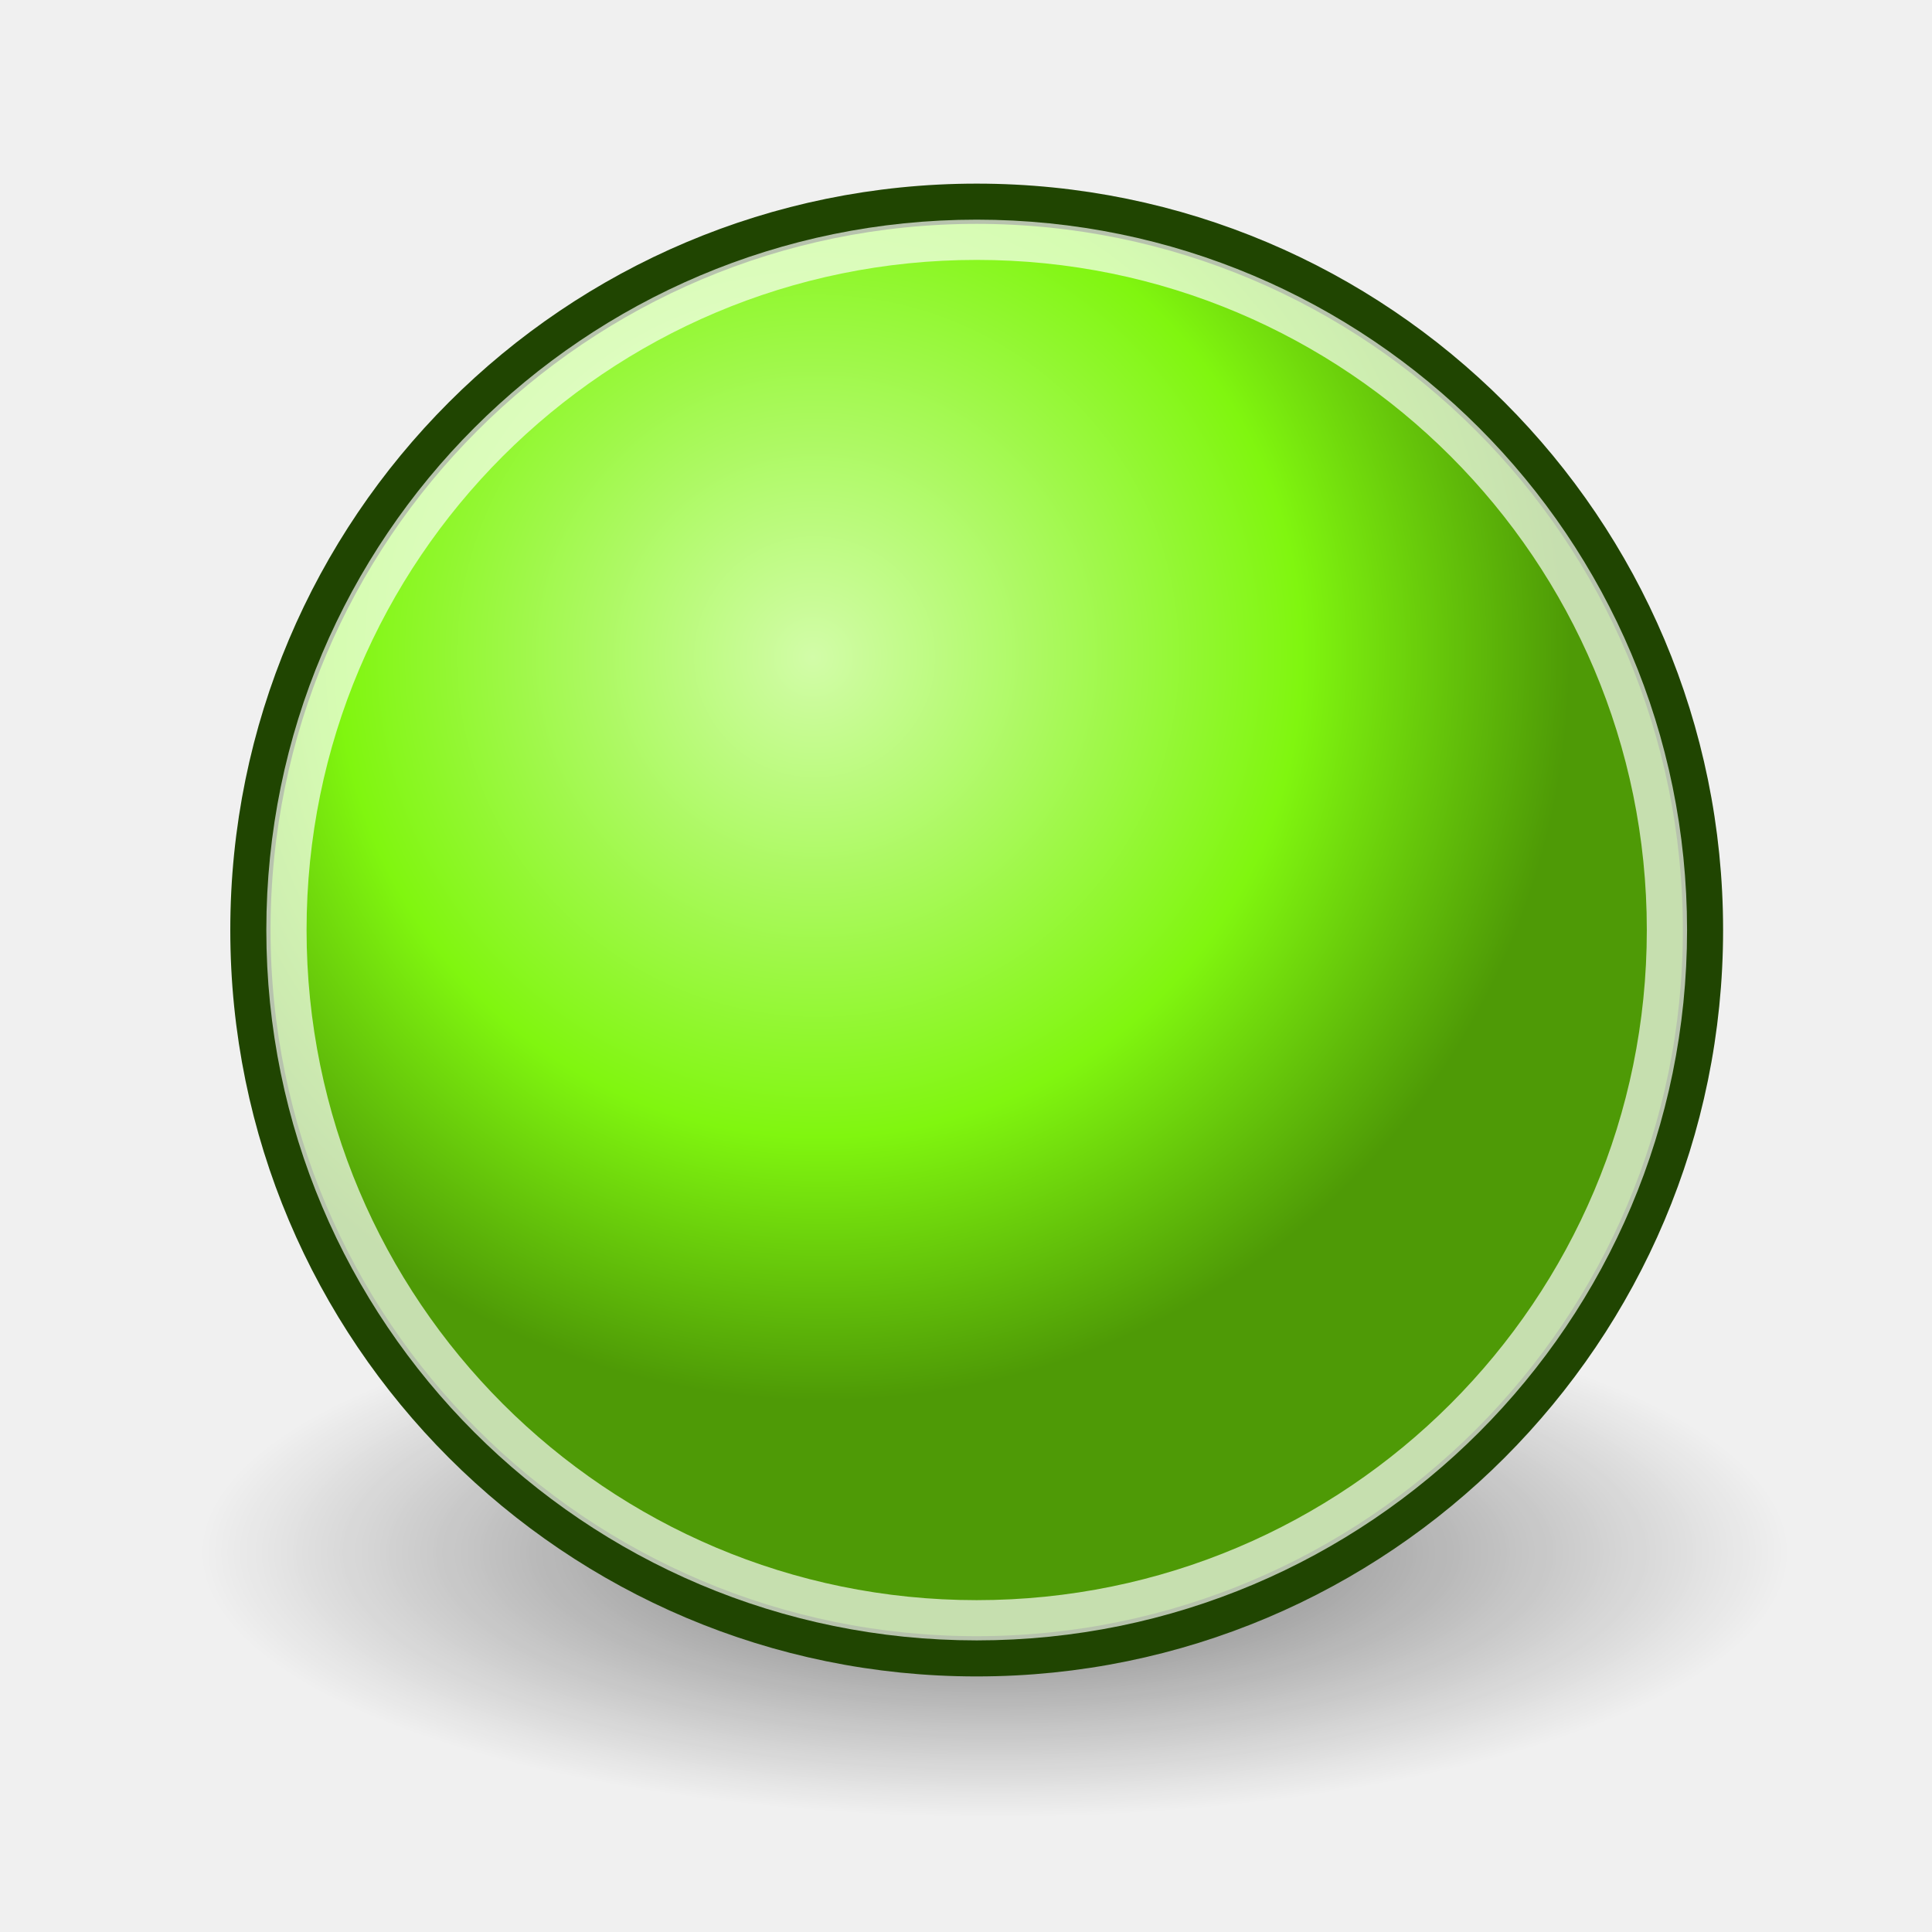
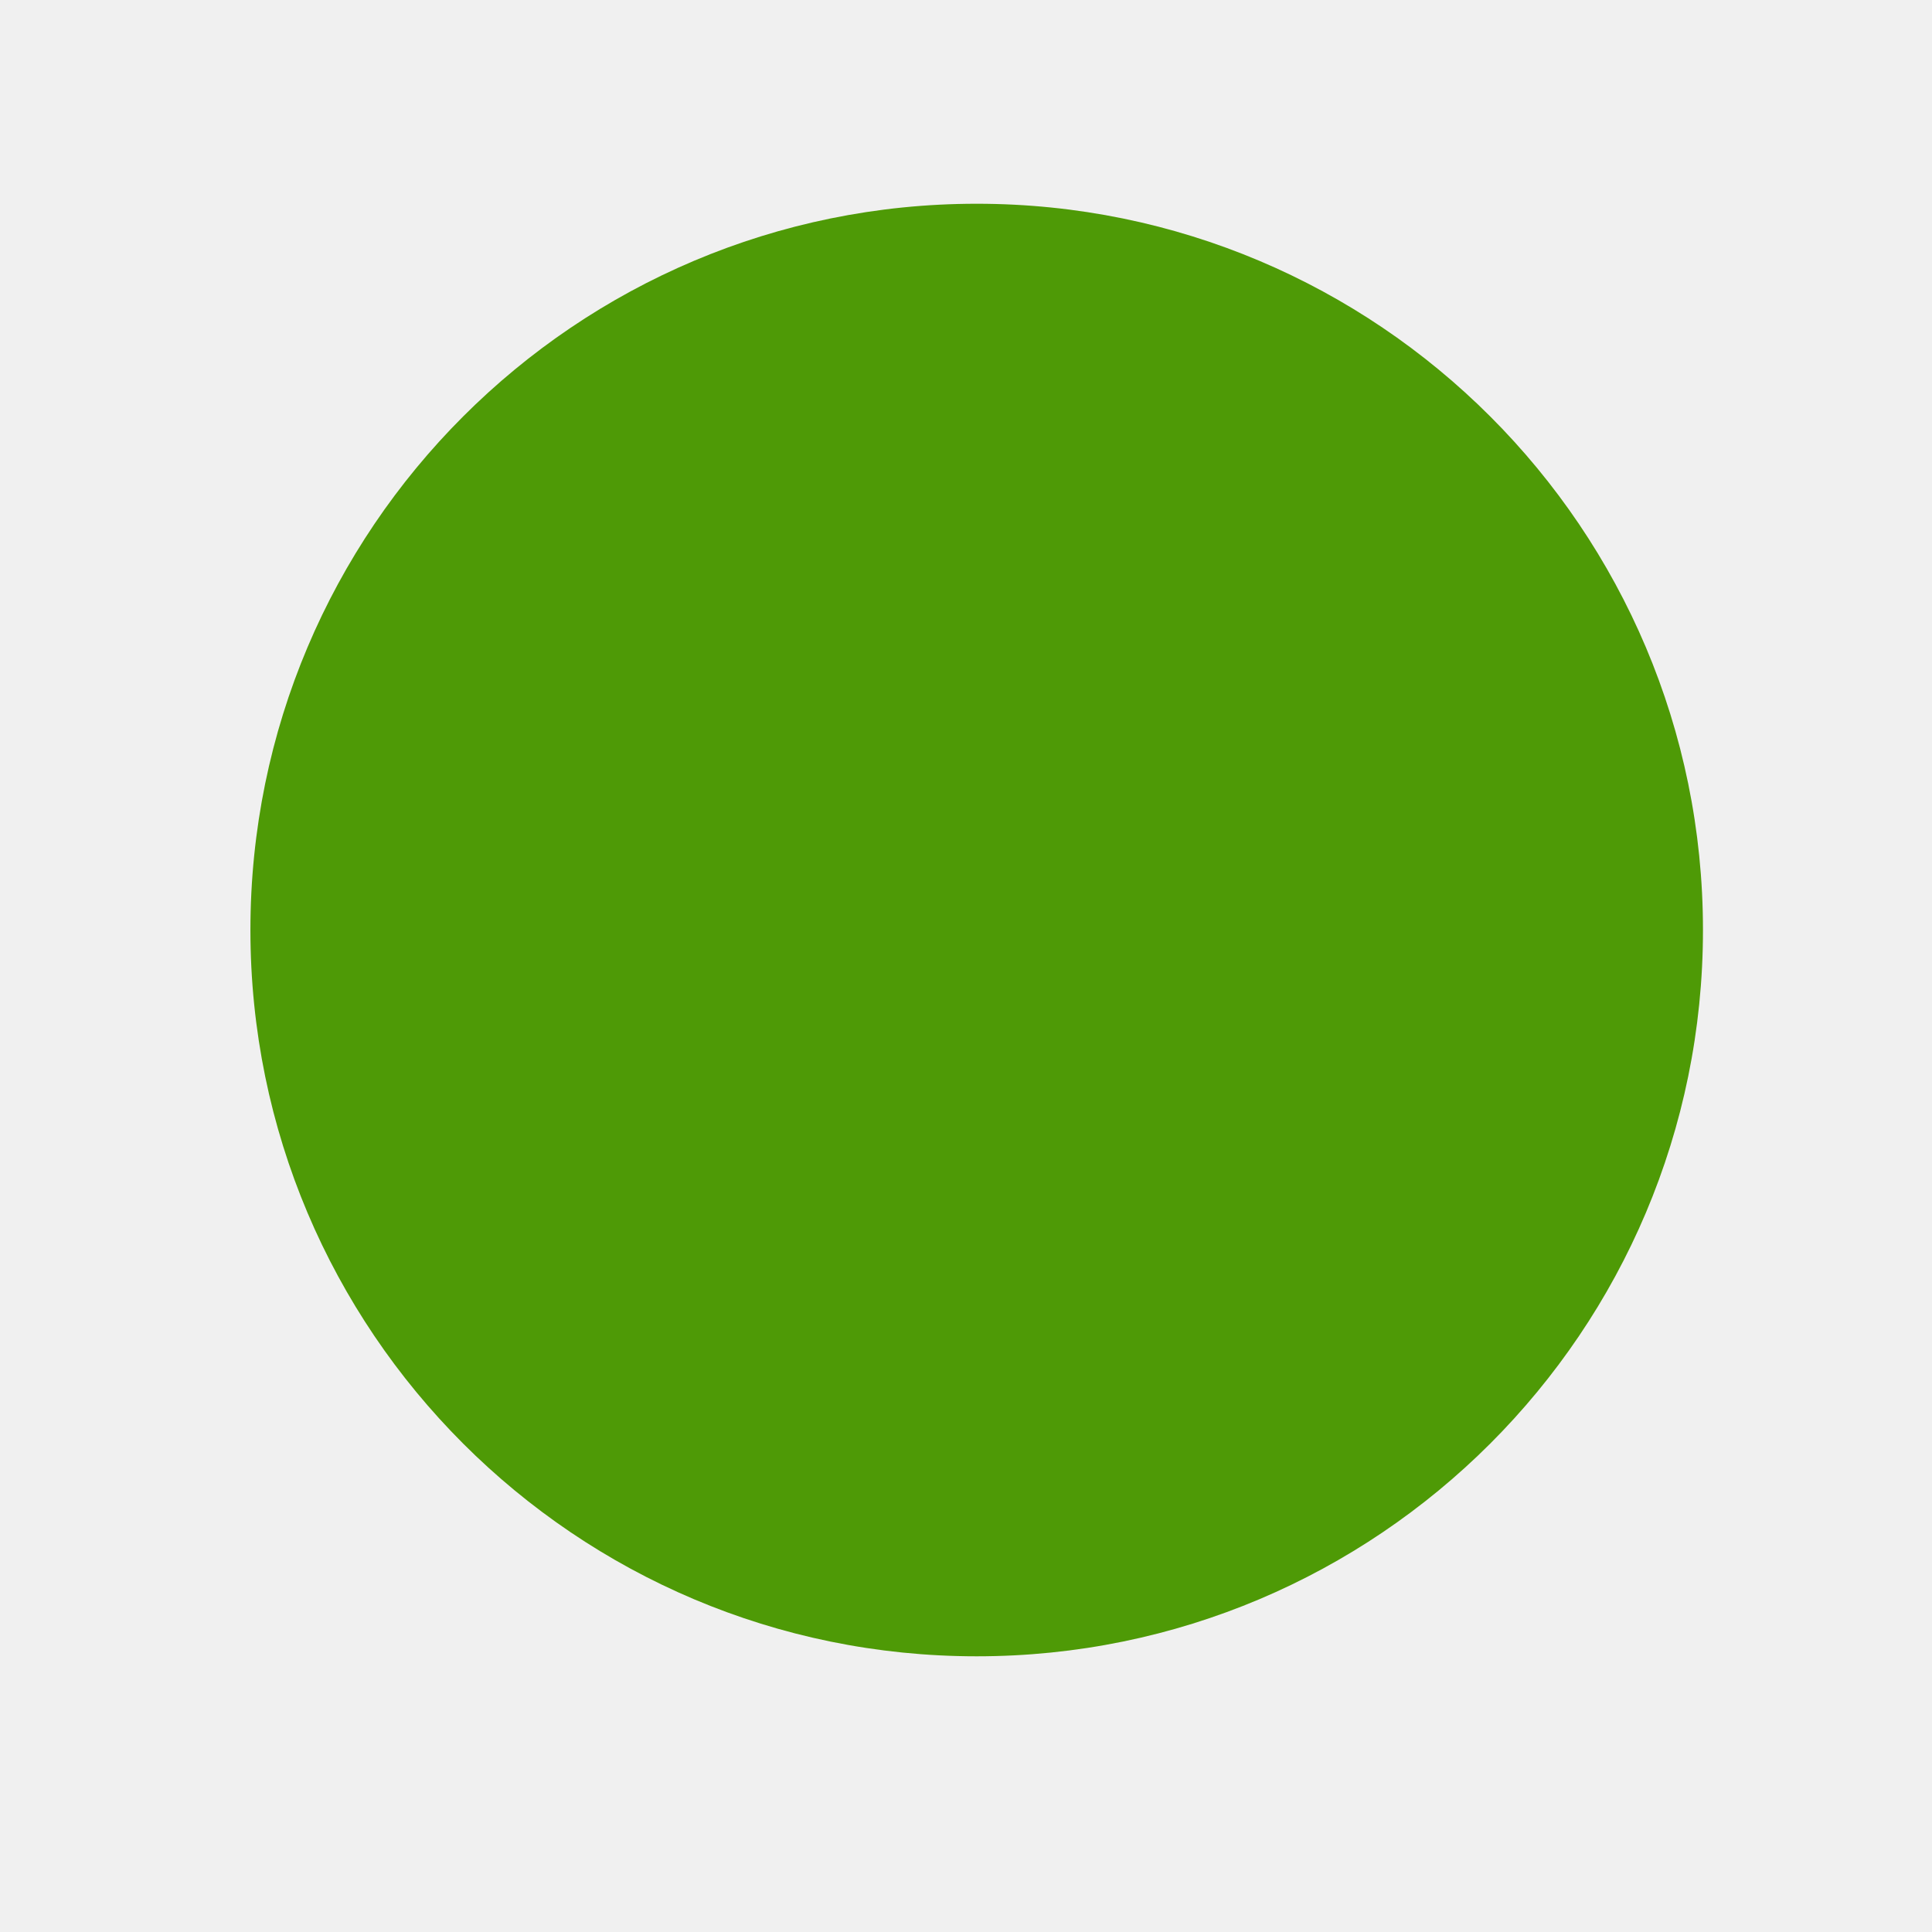
- <svg xmlns="http://www.w3.org/2000/svg" xmlns:xlink="http://www.w3.org/1999/xlink" id="svg4376" height="48px" width="48px">
+ <svg xmlns="http://www.w3.org/2000/svg" xmlns:xlink="http://www.w3.org/1999/xlink" id="svg4376" height="48px" width="48px" version="1.1">
  <defs id="defs3">
    <linearGradient id="linearGradient3290">
-       <stop id="stop3292" offset="0" style="stop-color:#d2fca8;stop-opacity:1;" />
-       <stop style="stop-color:#80f60f;stop-opacity:1;" offset="0.645" id="stop3294" />
+       <stop style="stop-color:#81f60f;stop-opacity:1;" offset="0" id="stop3294" />
      <stop id="stop3296" offset="1" style="stop-color:#4e9a06;stop-opacity:1;" />
    </linearGradient>
-     <radialGradient r="8.902" fy="15.756" fx="29.158" cy="15.721" cx="29.288" gradientUnits="userSpaceOnUse" id="radialGradient2714" xlink:href="#linearGradient3290" />
    <linearGradient id="linearGradient2509">
      <stop style="stop-color:#ffd5d5;stop-opacity:1;" offset="0" id="stop2511" />
      <stop style="stop-color:#ed0000;stop-opacity:1;" offset="1" id="stop2513" />
    </linearGradient>
    <radialGradient gradientTransform="matrix(1.25,0,0,1.25,53.52055,-13.37211)" id="aigrd2" cx="25.053" cy="39.593" r="15.757" fx="25.053" fy="39.593" gradientUnits="userSpaceOnUse">
      <stop offset="0" style="stop-color:#777777;stop-opacity:1;" id="stop8602" />
      <stop offset="1" style="stop-color:#000000" id="stop8604" />
    </radialGradient>
    <linearGradient id="linearGradient4565">
      <stop id="stop4567" offset="0" style="stop-color:#000000;stop-opacity:1;" />
      <stop id="stop4569" offset="1" style="stop-color:#000000;stop-opacity:0;" />
    </linearGradient>
    <linearGradient id="linearGradient3824">
      <stop id="stop3826" offset="0" style="stop-color:#ffffff;stop-opacity:1;" />
      <stop id="stop3828" offset="1" style="stop-color:#c9c9c9;stop-opacity:1;" />
    </linearGradient>
    <linearGradient id="linearGradient3800">
      <stop id="stop3802" offset="0" style="stop-color:#ffeed6;stop-opacity:1;" />
      <stop style="stop-color:#e42f2f;stop-opacity:1;" offset="0.5" id="stop8664" />
      <stop id="stop3804" offset="1" style="stop-color:#ffc66c;stop-opacity:1;" />
    </linearGradient>
    <radialGradient gradientUnits="userSpaceOnUse" gradientTransform="matrix(1,0,0,0.333333,0,25.71429)" r="19.714" fy="38.571" fx="24.714" cy="38.571" cx="24.714" id="radialGradient4571" xlink:href="#linearGradient4565" />
    <radialGradient xlink:href="#aigrd2" id="radialGradient2211" gradientUnits="userSpaceOnUse" gradientTransform="matrix(1.25,0,0,1.25,39.41053,-19.20819)" cx="25.053" cy="39.593" fx="25.053" fy="39.593" r="15.757" />
    <radialGradient xlink:href="#aigrd2" id="radialGradient2213" gradientUnits="userSpaceOnUse" gradientTransform="matrix(1.357899,0,0,0.416667,55.84561,15.2093)" cx="-23.452" cy="38.603" fx="-23.452" fy="38.603" r="15.757" />
    <radialGradient xlink:href="#aigrd2" id="radialGradient1342" gradientUnits="userSpaceOnUse" gradientTransform="matrix(0.28431,0,0,0.416667,30.45155,18.23307)" cx="-23.452" cy="38.603" fx="-23.452" fy="38.603" r="15.757" />
  </defs>
  <g id="layer1">
-     <path d="M 44.429 38.571 A 19.714 6.571 0 1 1  5,38.571 A 19.714 6.571 0 1 1  44.429 38.571 z" id="path4563" style="opacity:0.532;color:#000000;fill:url(#radialGradient4571);fill-opacity:1.0;fill-rule:evenodd;stroke:none;stroke-width:0.405;stroke-linecap:round;stroke-linejoin:round;marker:none;marker-start:none;marker-mid:none;marker-end:none;stroke-miterlimit:4;stroke-dasharray:none;stroke-dashoffset:0;stroke-opacity:1;visibility:visible;display:inline;overflow:visible" />
-     <path transform="matrix(2.083142,0,0,2.083142,-40.54715,-16.49224)" d="M 39.775 19.009 A 8.662 8.662 0 1 1  22.451,19.009 A 8.662 8.662 0 1 1  39.775 19.009 z" id="path4320" style="overflow:visible;display:inline;visibility:visible;stroke-opacity:1;stroke-dashoffset:0;stroke-dasharray:none;stroke-miterlimit:4;marker-end:none;marker-mid:none;marker-start:none;marker:none;stroke-linejoin:round;stroke-linecap:round;stroke-width:0.48;stroke:#204501;fill-rule:evenodd;fill-opacity:1;fill:url(#radialGradient2714);color:#000000;opacity:1" />
-     <path transform="matrix(1.979782,0,0,1.979782,-37.33128,-14.52746)" style="opacity:0.677;color:#000000;fill:none;fill-opacity:1;fill-rule:evenodd;stroke:#ffffff;stroke-width:0.505;stroke-linecap:round;stroke-linejoin:round;marker:none;marker-start:none;marker-mid:none;marker-end:none;stroke-miterlimit:4;stroke-dasharray:none;stroke-dashoffset:0;stroke-opacity:1;visibility:visible;display:inline;overflow:visible" id="path4322" d="M 39.775 19.009 A 8.662 8.662 0 1 1  22.451,19.009 A 8.662 8.662 0 1 1  39.775 19.009 z" />
+     <path transform="matrix(2.083142,0,0,2.083142,-40.54715,-16.49224)" d="M 39.775 19.009 A 8.662 8.662 0 1 1  22.451,19.009 A 8.662 8.662 0 1 1  39.775 19.009 z" id="path4320" style="overflow:visible;display:inline;visibility:visible;stroke-opacity:1;stroke-dashoffset:0;stroke-dasharray:none;stroke-miterlimit:4;marker-end:none;marker-mid:none;marker-start:none;marker:none;stroke-linejoin:round;stroke-linecap:round;stroke-width:0.48;stroke:none;fill-rule:evenodd;fill-opacity:1;fill:#4e9a06;color:#000000;opacity:1" />
  </g>
</svg>
